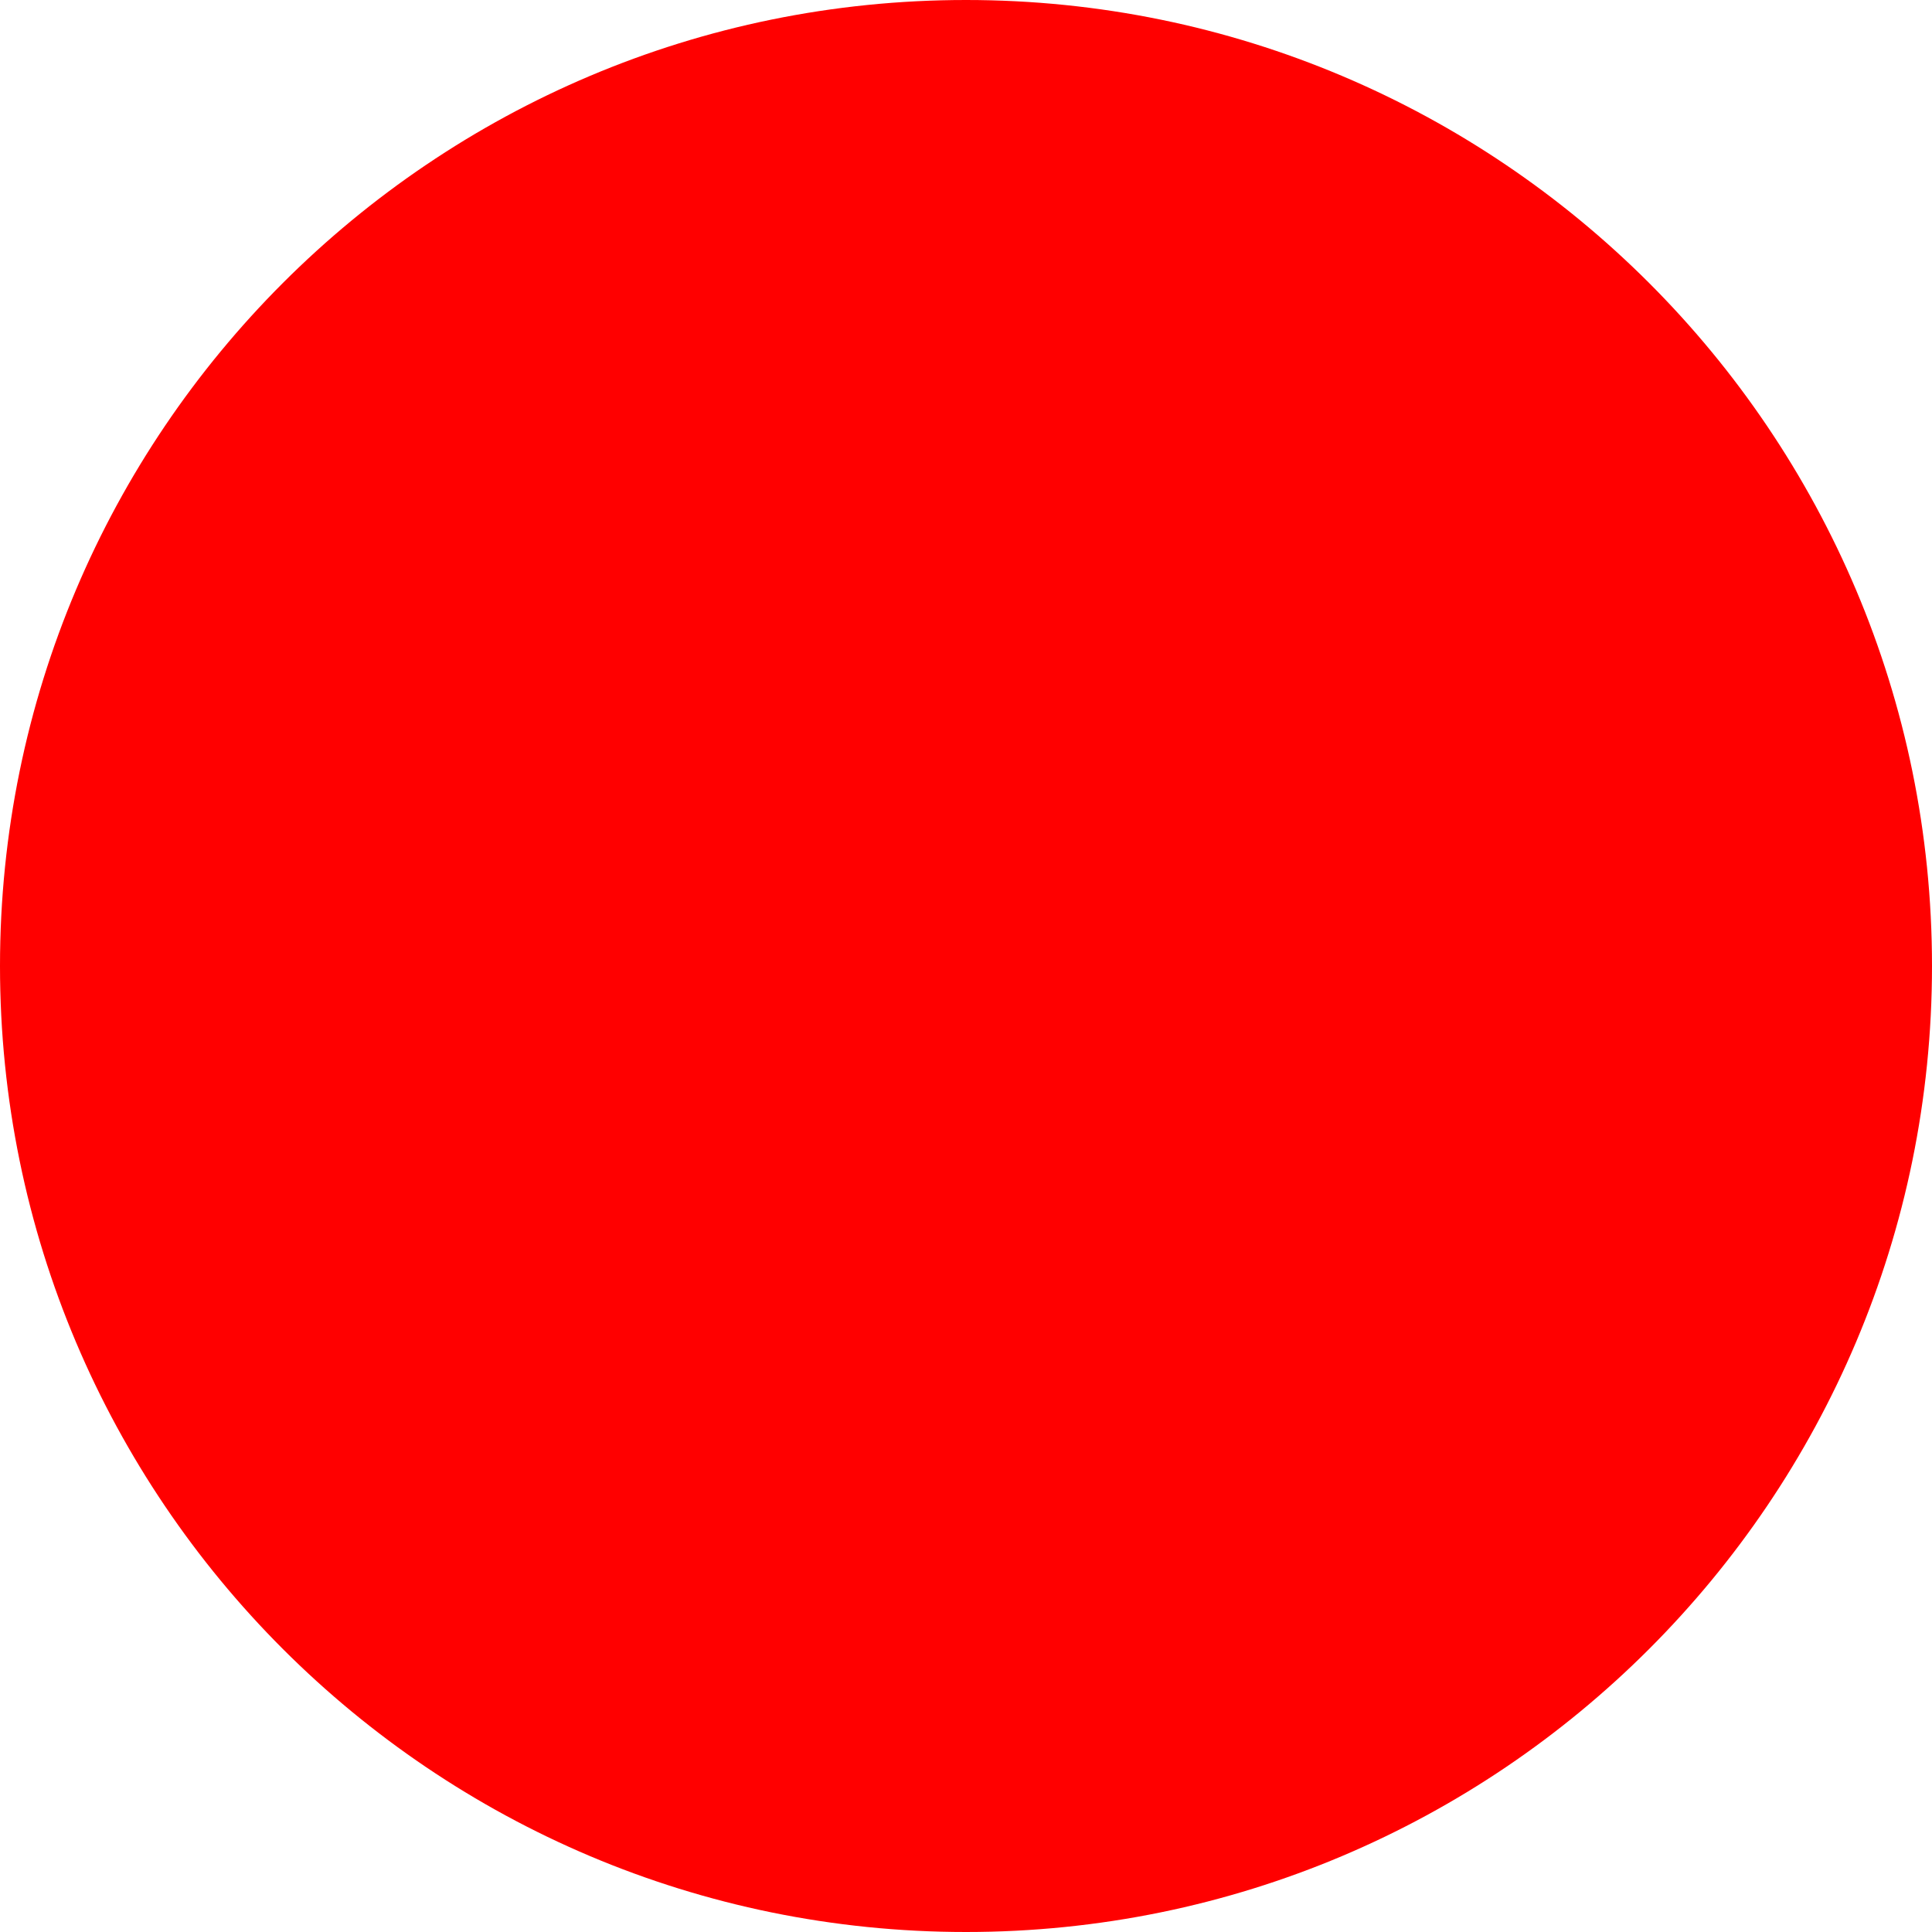
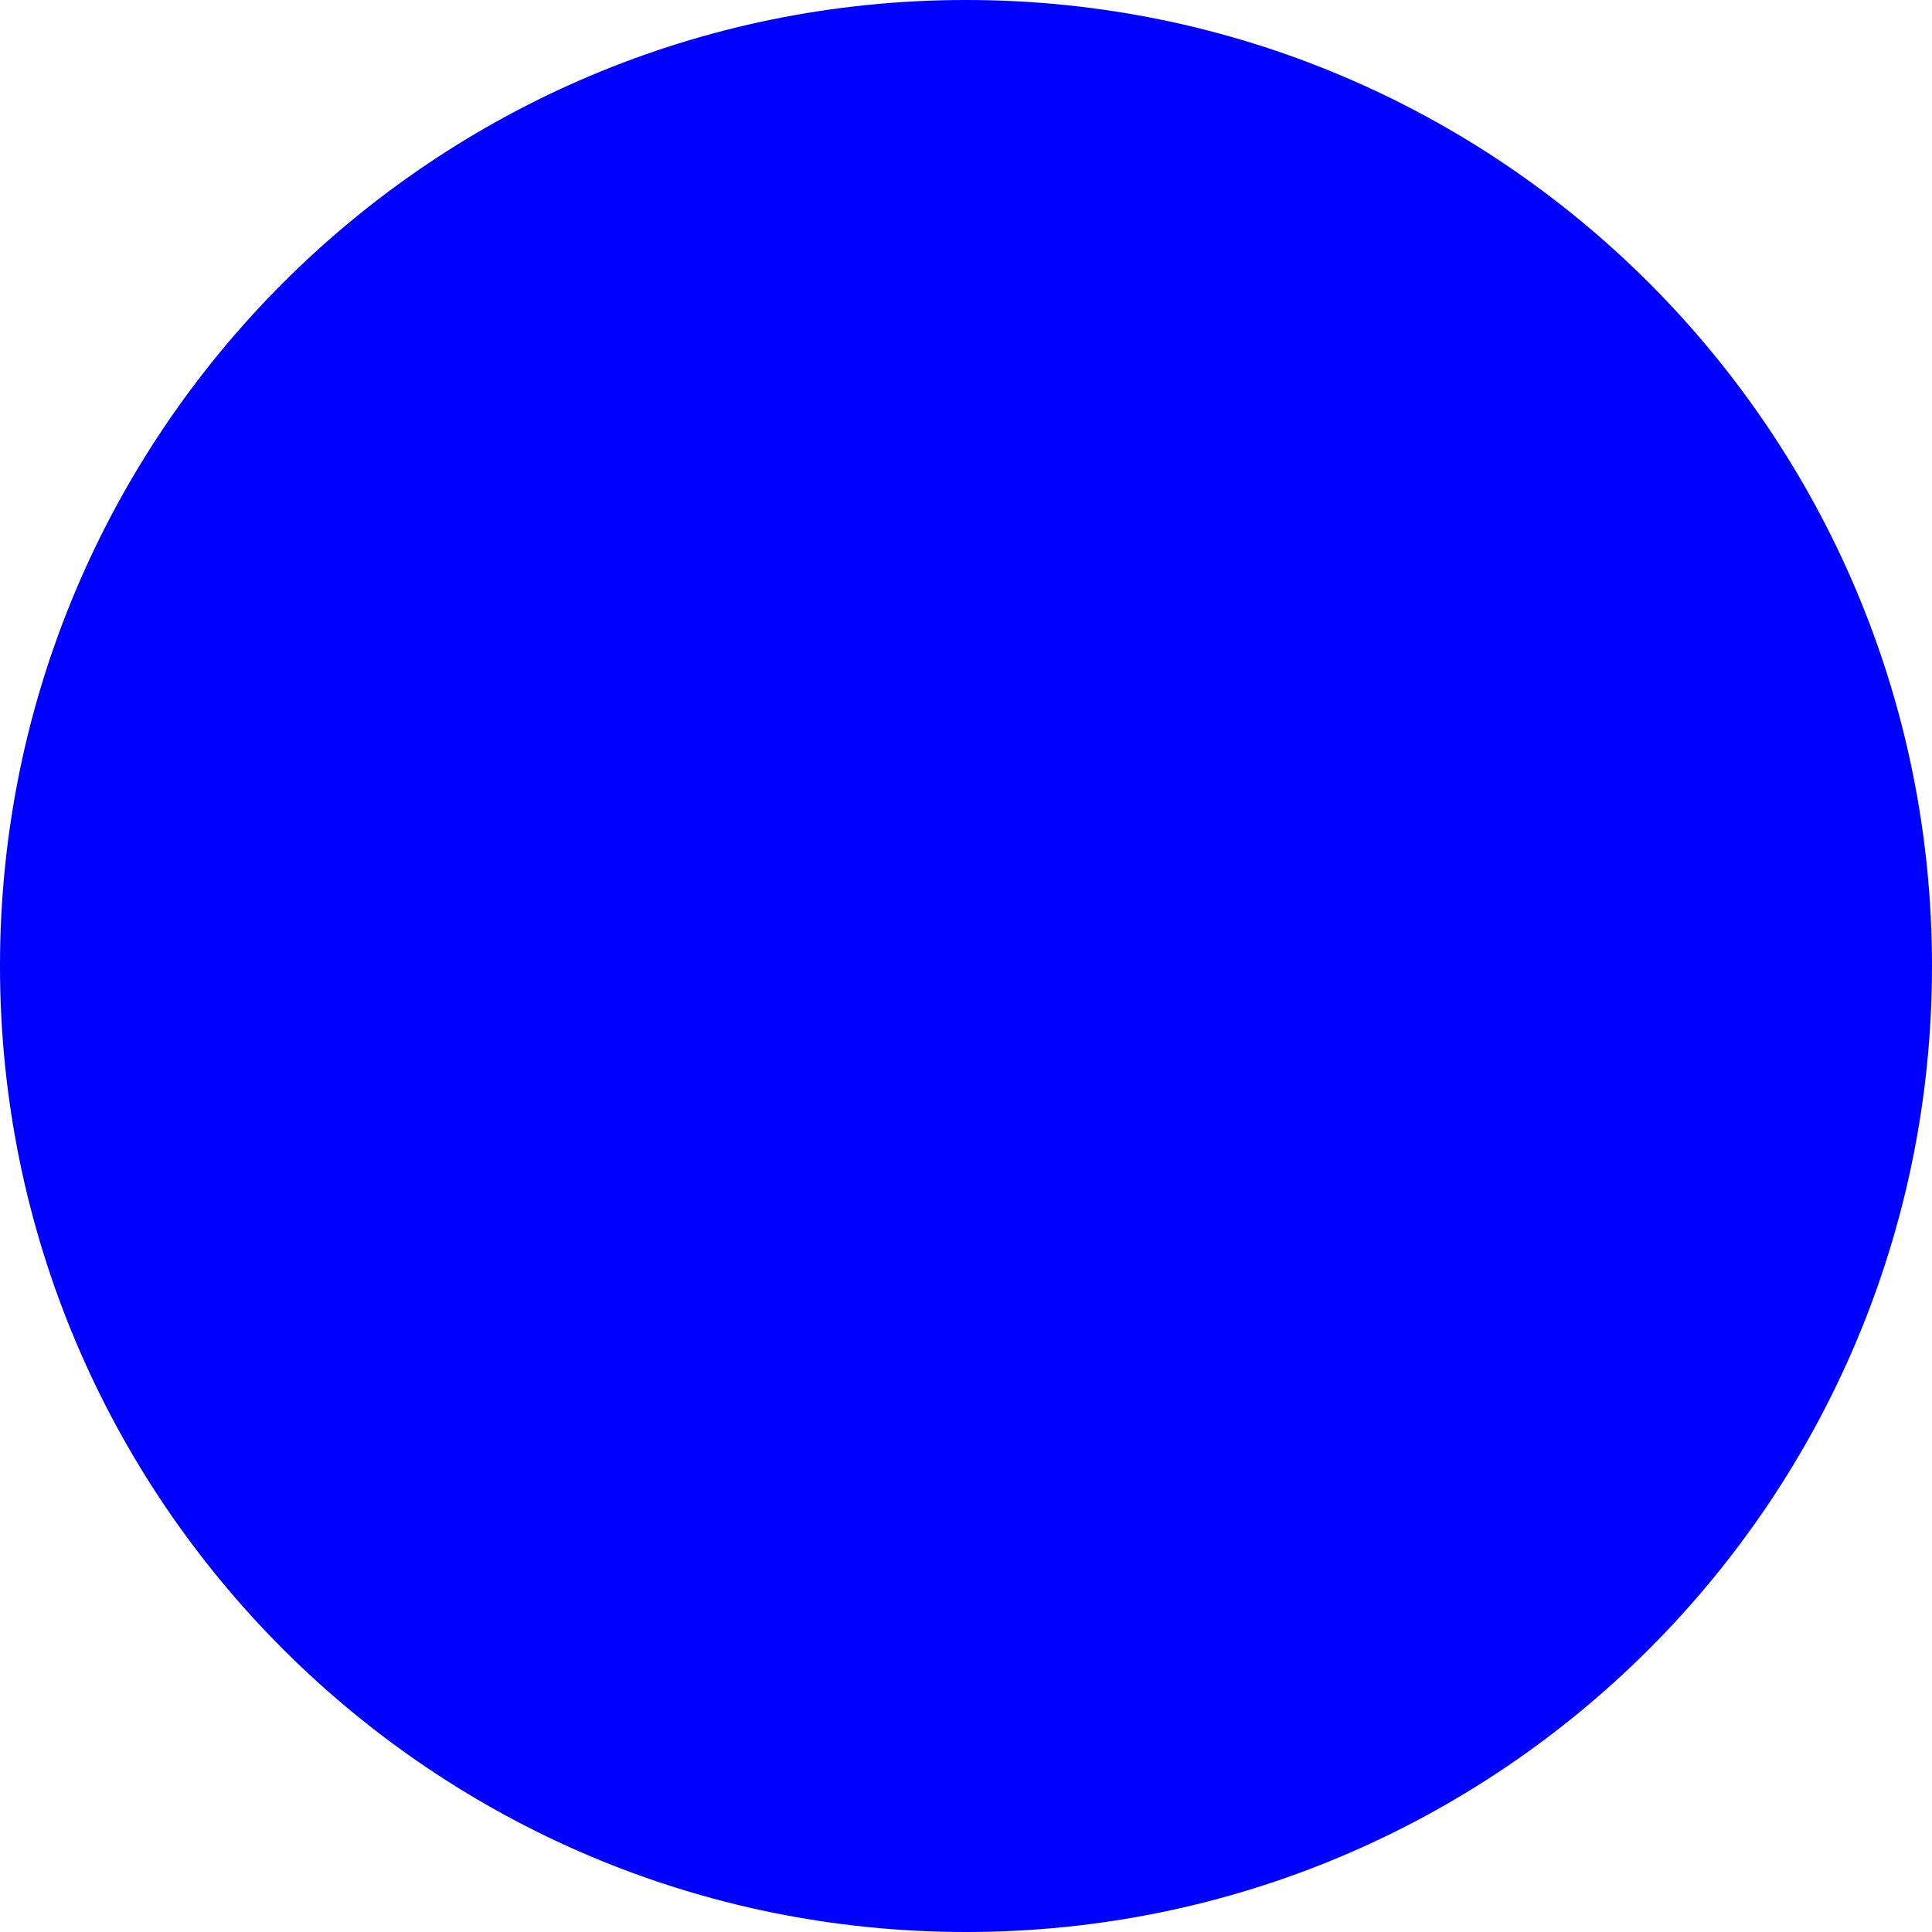
<svg xmlns="http://www.w3.org/2000/svg" viewBox="0 0 20 20" fill="none">
-   <rect width="20" height="20" rx="10" fill="red" />
+   <rect width="20" height="20" rx="10" fill="blue" />
  <text x="50%" y="55%" alignment-baseline="middle" text-anchor="middle" fill="blue" font-size="14px" font-family="Arial, sans-serif" />
</svg>
